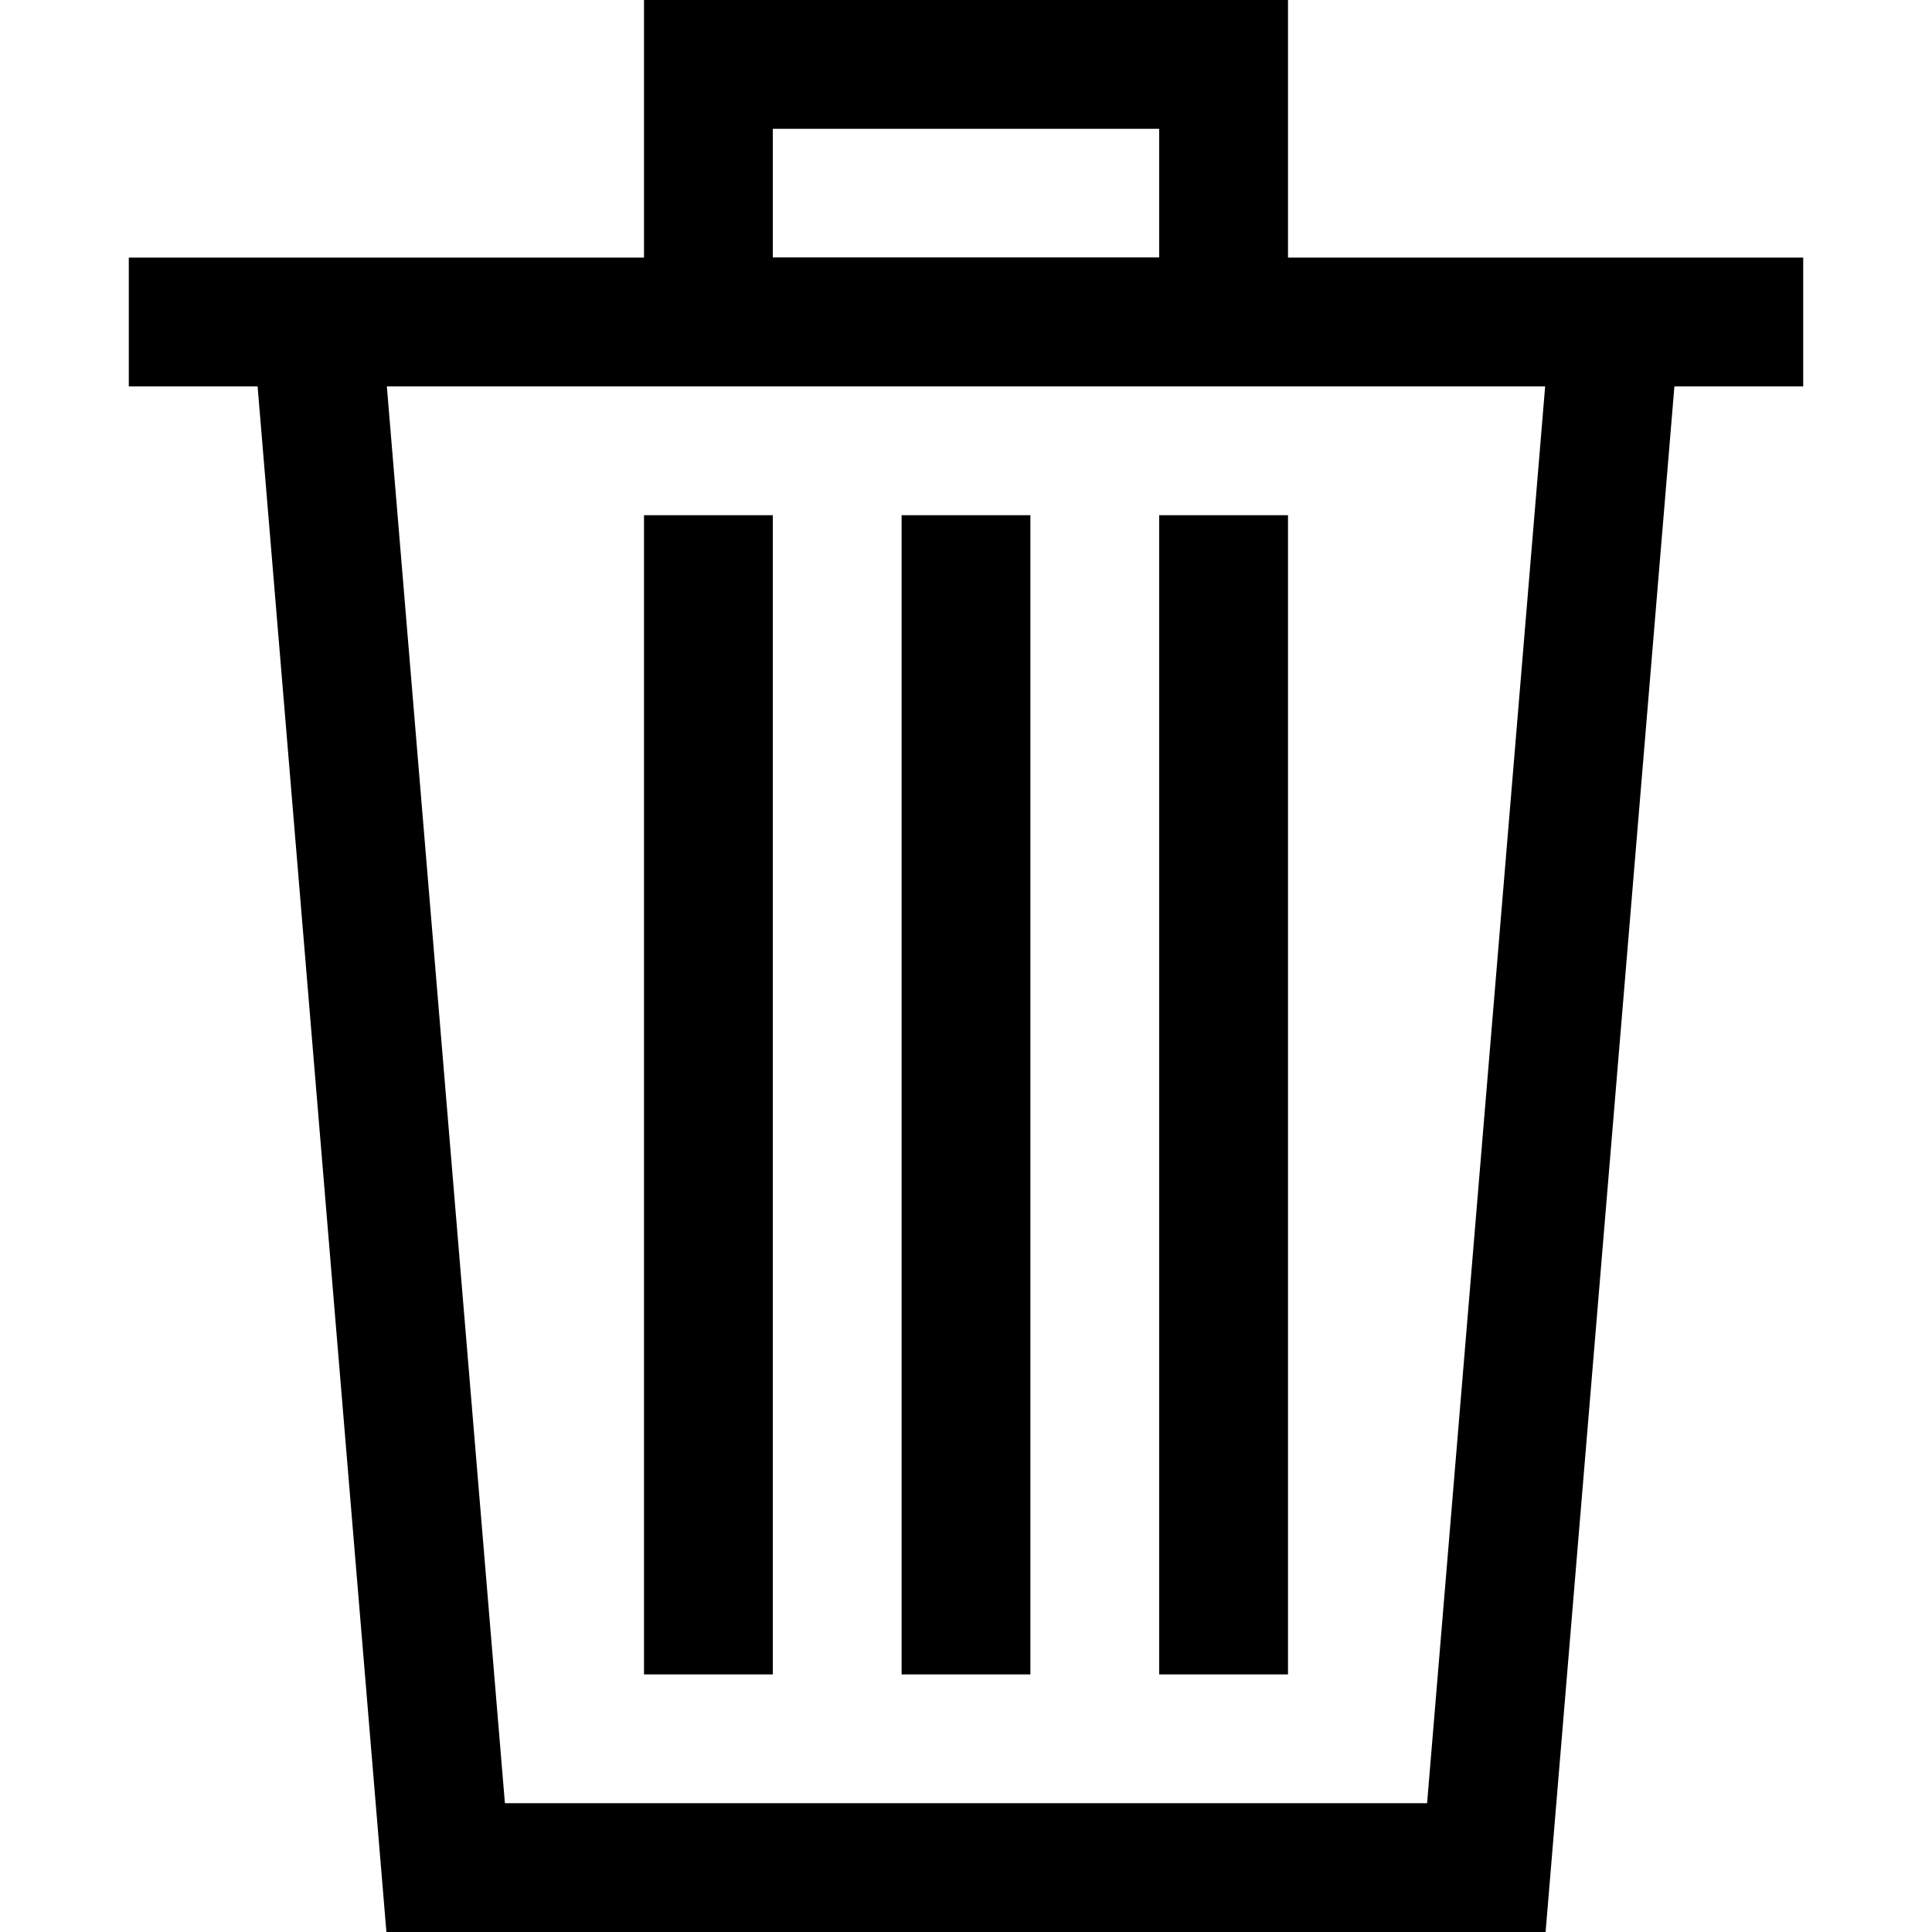
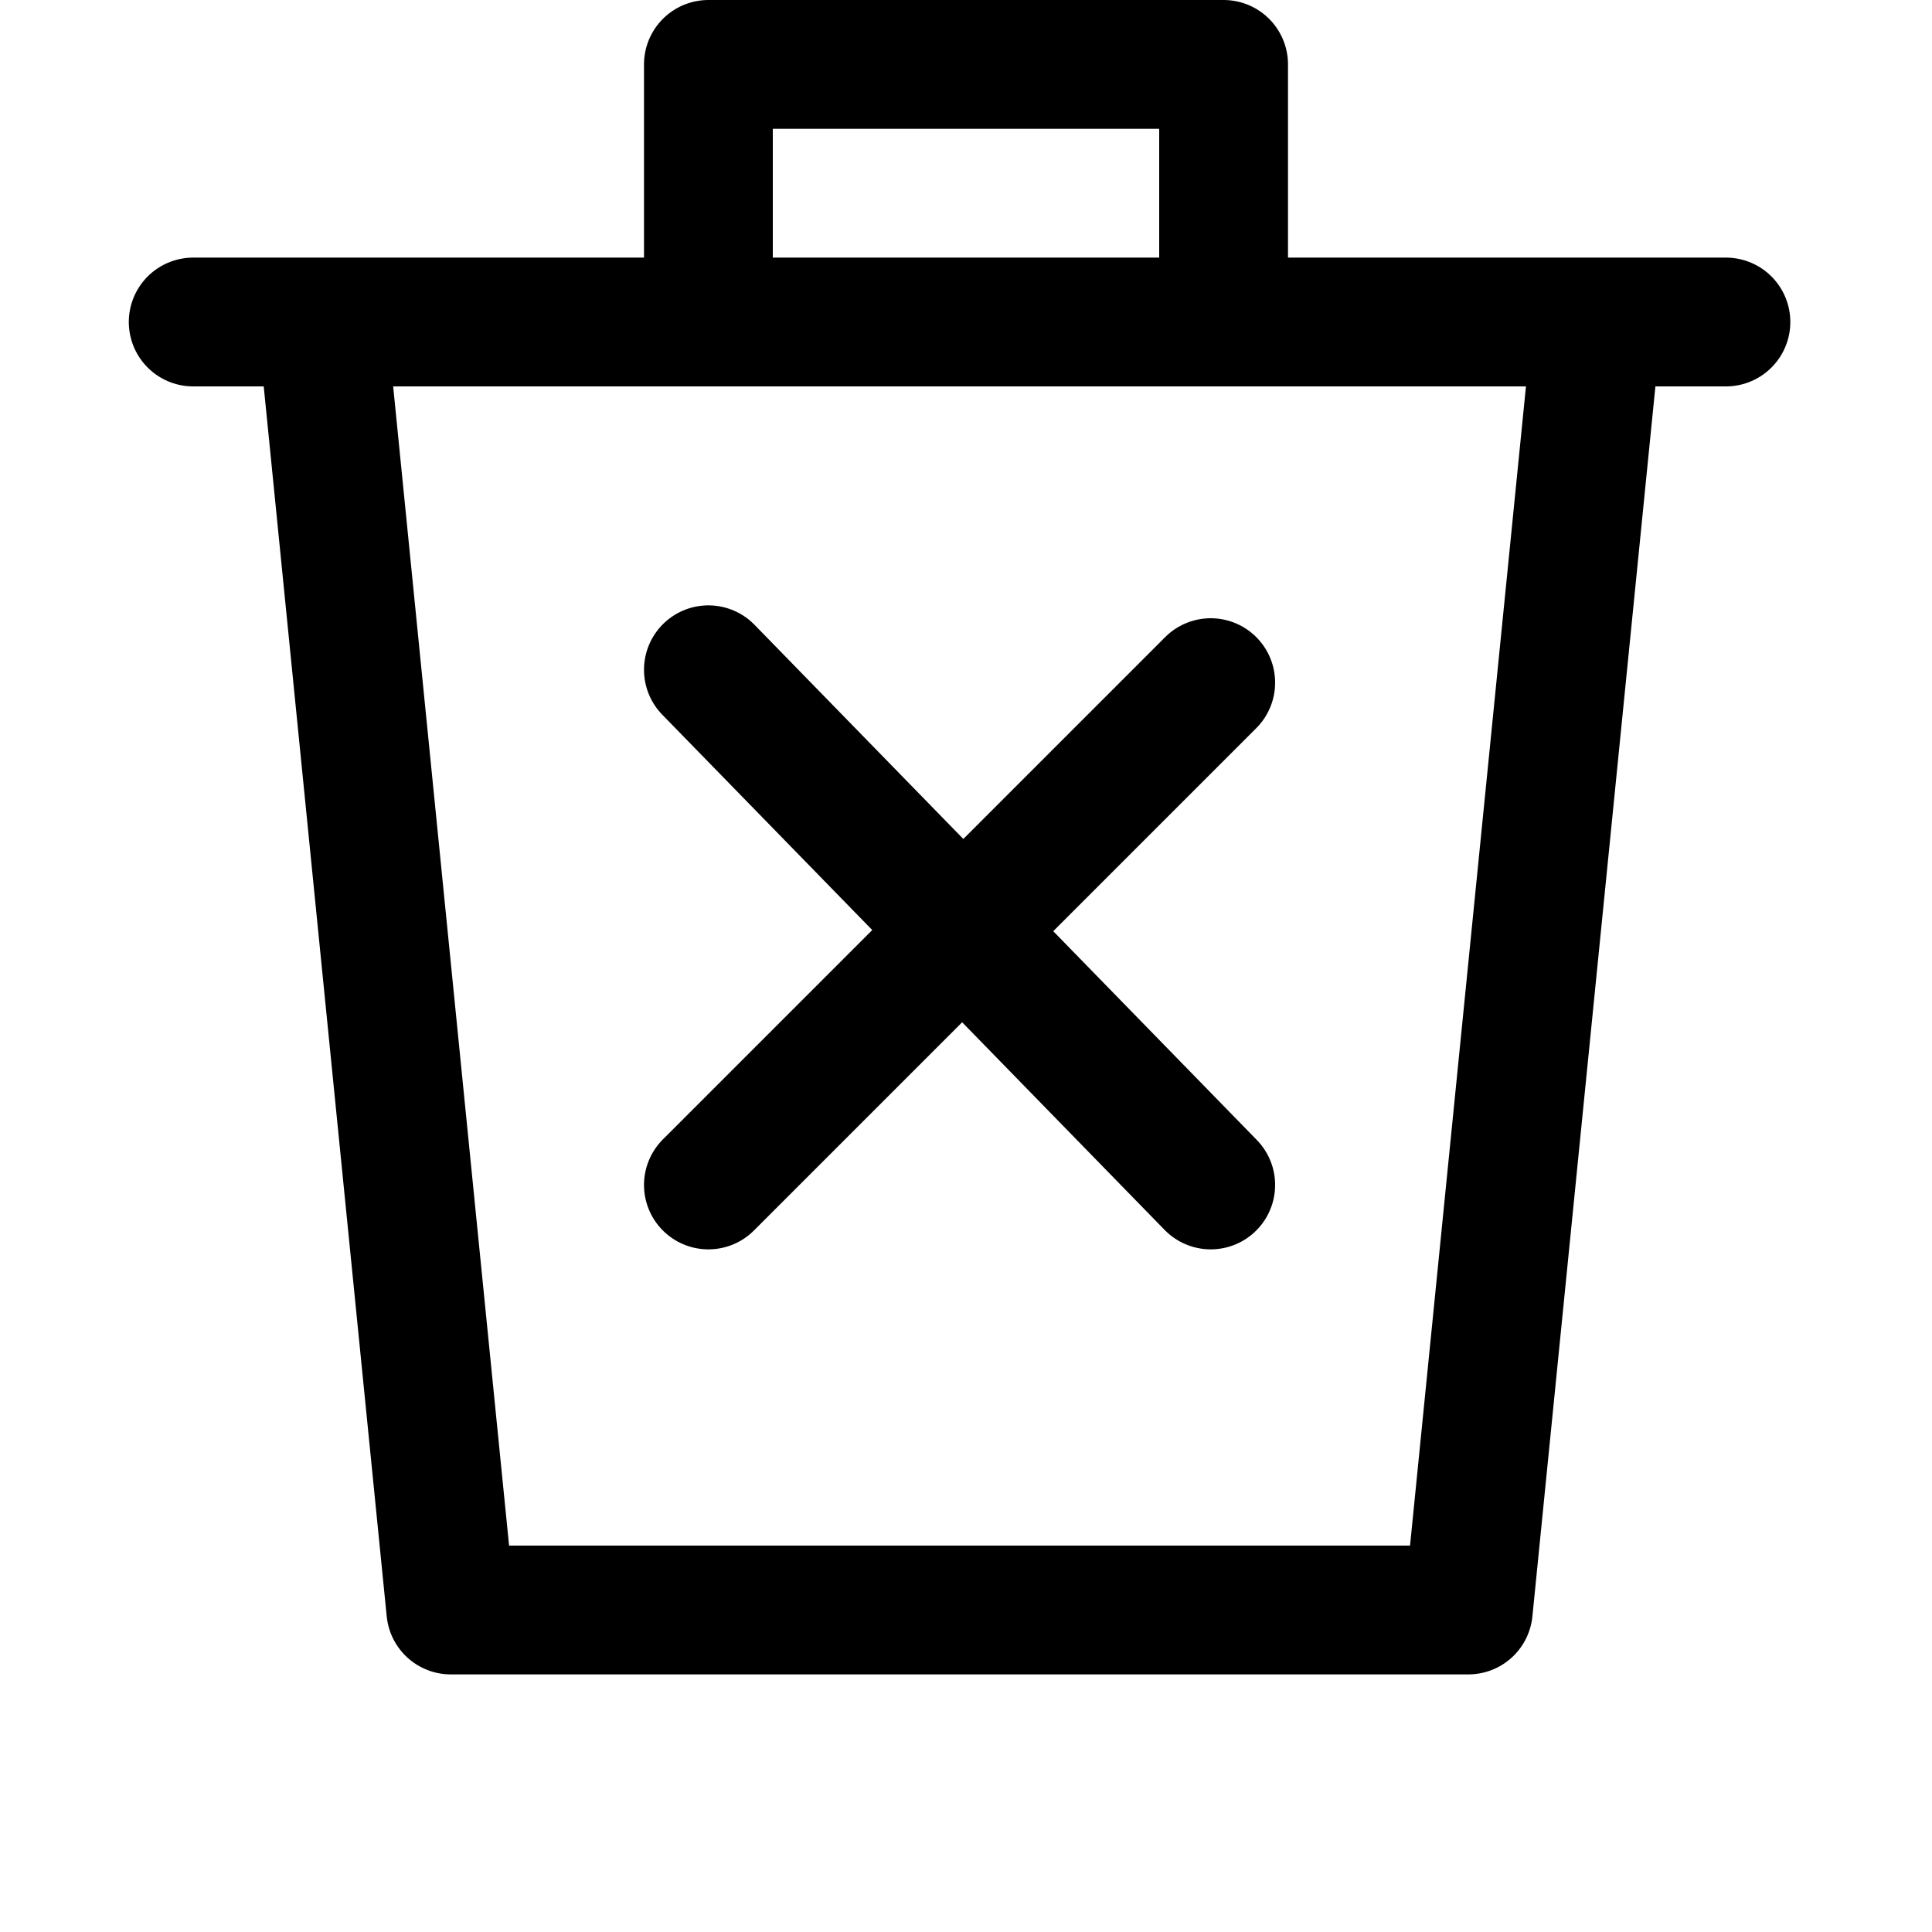
- <svg xmlns="http://www.w3.org/2000/svg" version="1.1" viewBox="0 0 15 15">
-   <clipPath id="1">
-     <path d="M 1 2 L 1 3 L 2 3 L 3 15 L 12 15 L 13 3 L 14 3 L 14 2 L 1 2 L 1 2 Z" />
-   </clipPath>
-   <path fill="none" stroke="black" stroke-width="2" clip-path="url(#1)" d="M 1 2 L 1 3 L 2 3 L 3 15 L 12 15 L 13 3 L 14 3 L 14 2 L 1 2 L 1 2 Z" />
-   <rect x="5.5" y="0.5" width="4" height="2" fill="none" stroke="black" />
-   <path d="M 5.5 4 L 5.5 13" stroke="black" />
-   <path d="M 7.5 4 L 7.5 13" stroke="black" />
-   <path d="M 9.5 4 L 9.5 13" stroke="black" />
+ <svg xmlns="http://www.w3.org/2000/svg" id="root" version="1.1" viewBox="0 0 15 15">
+   <path fill="none" stroke="currentColor" stroke-linecap="round" stroke-linejoin="round" d="M 3.5 12.5 l -1 -10 h -1 h 11.9 h -1 l -1 10 H 3.5 z" />
+   <path fill="none" stroke="currentColor" stroke-linecap="round" stroke-linejoin="round" d="M 5.5 2 L 5.5 0.5 L 9.5 0.5 L 9.5 2" />
+   <line fill="none" stroke="currentColor" stroke-linecap="round" x1="5.5" y1="9.2" x2="9.4" y2="5.3" />
+   <line fill="none" stroke="currentColor" stroke-linecap="round" x1="5.5" y1="5.2" x2="9.4" y2="9.2" />
</svg>
